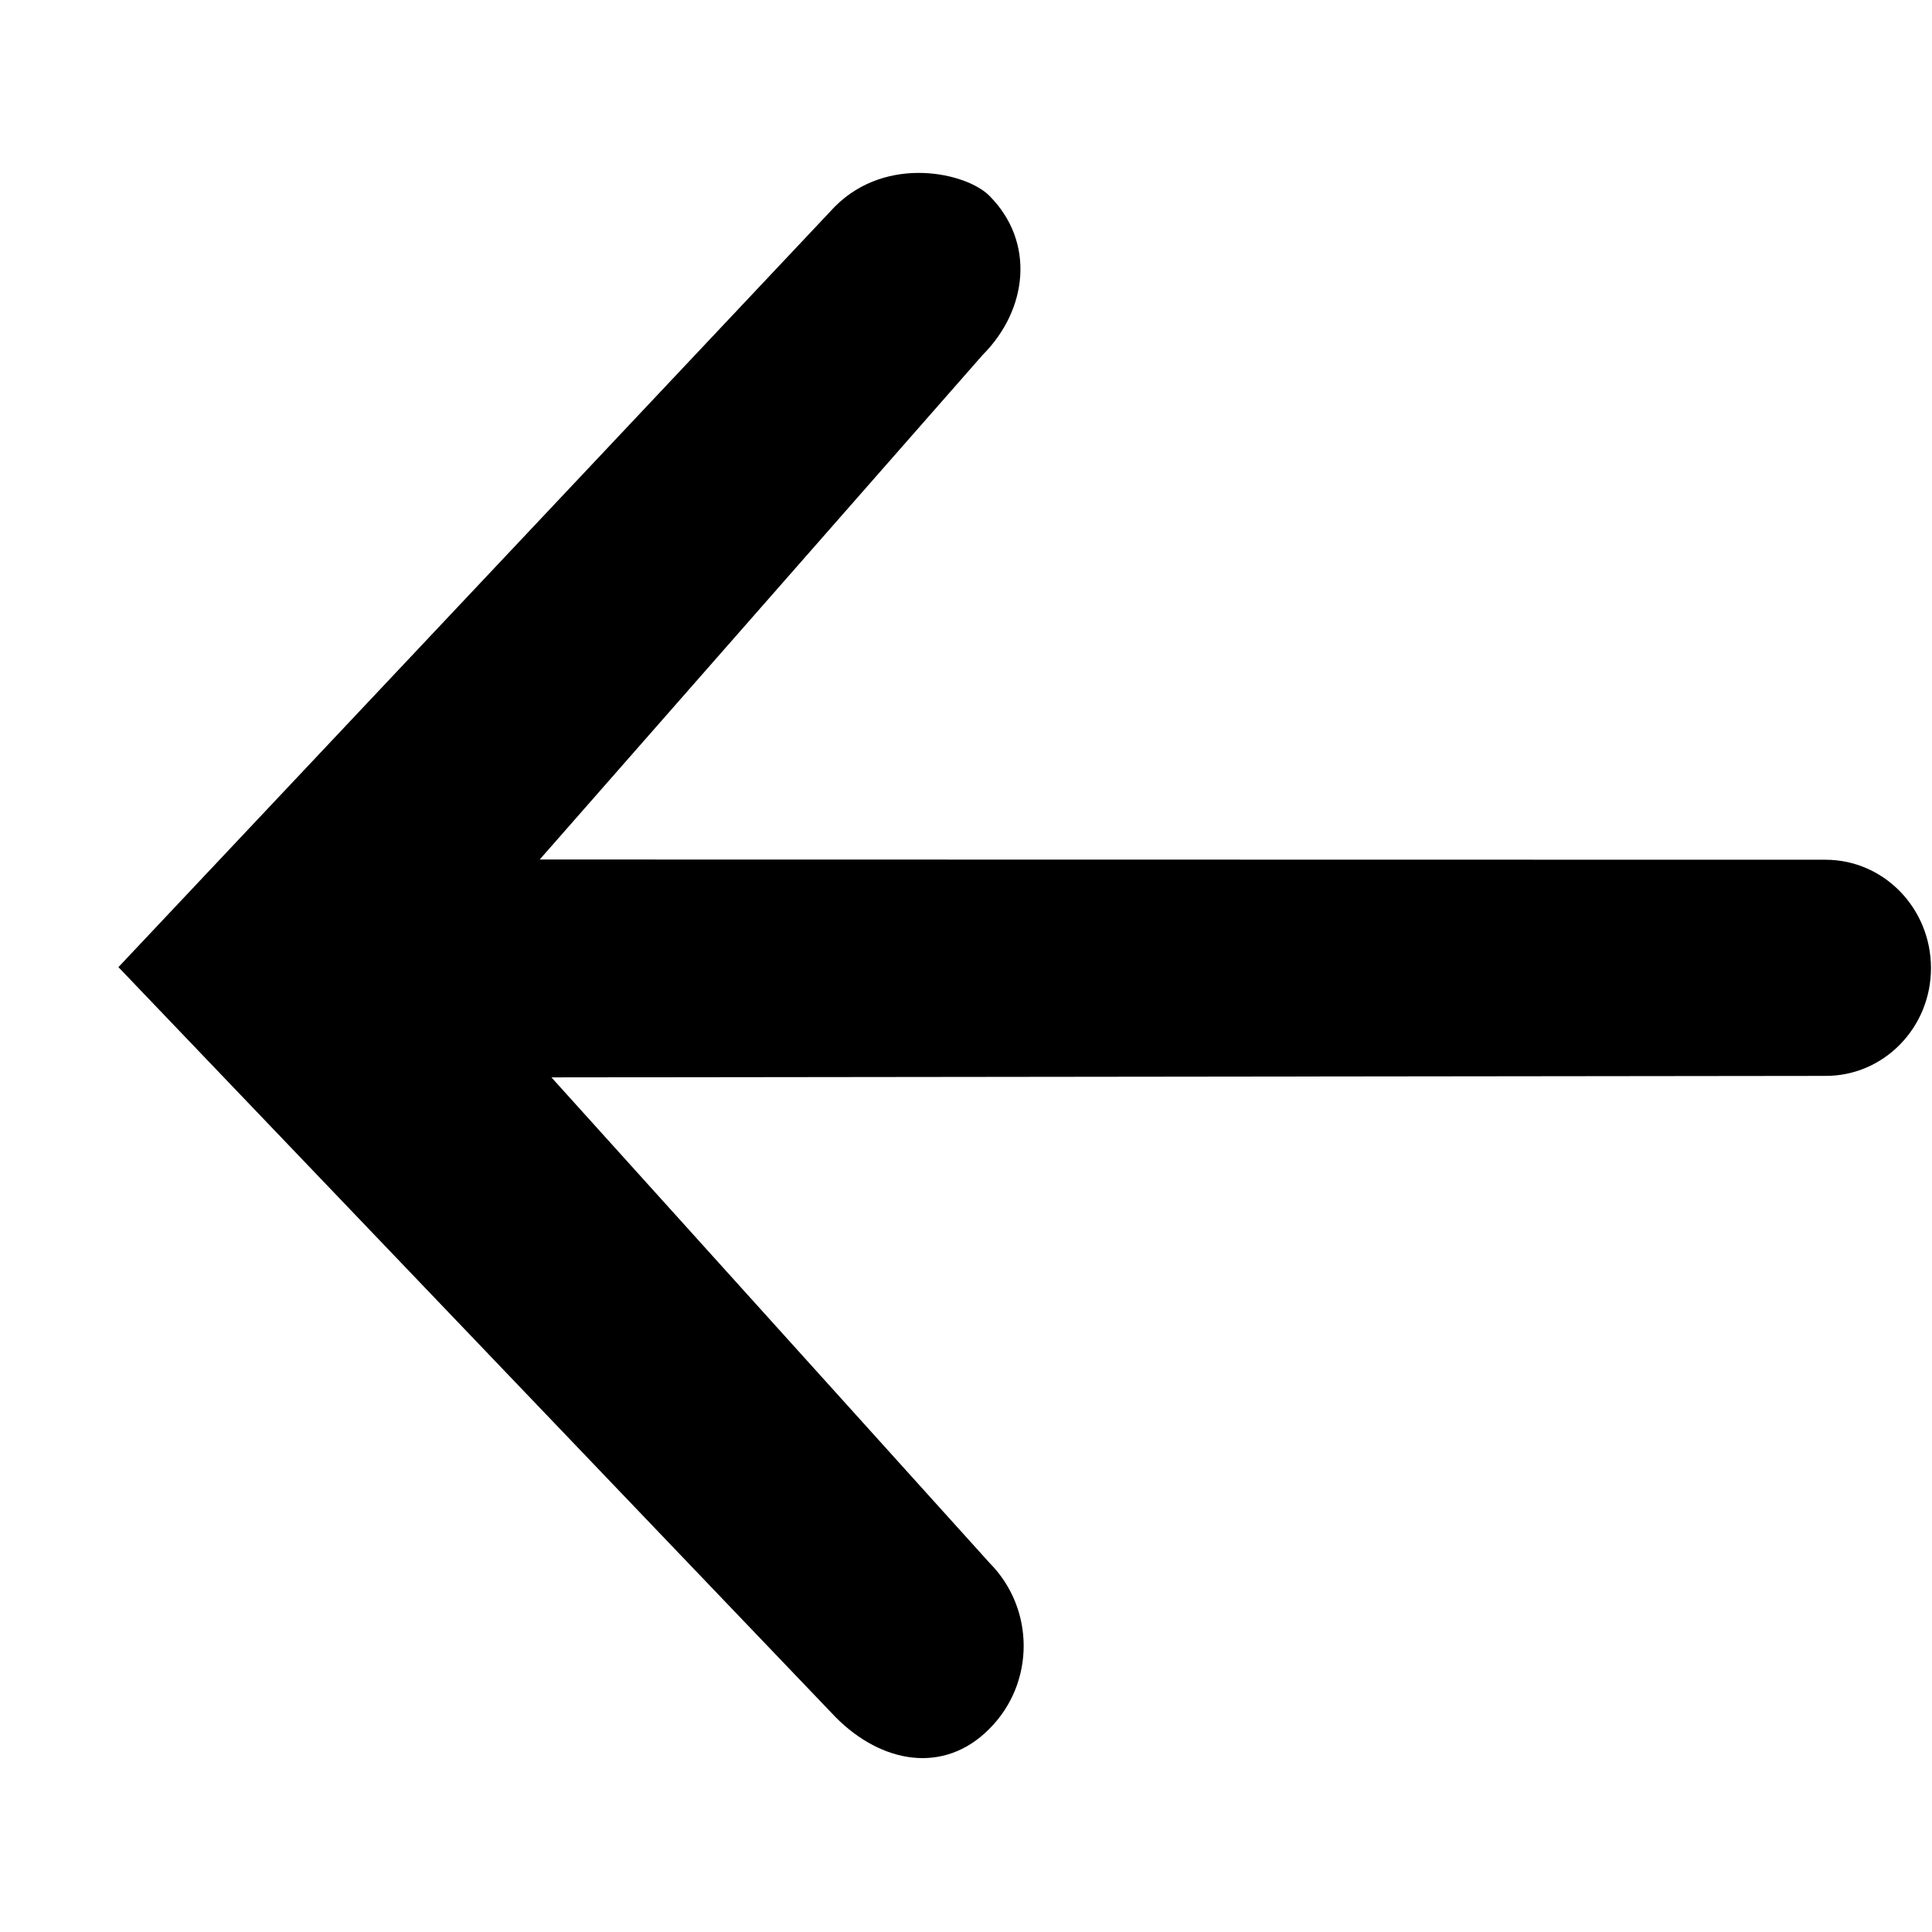
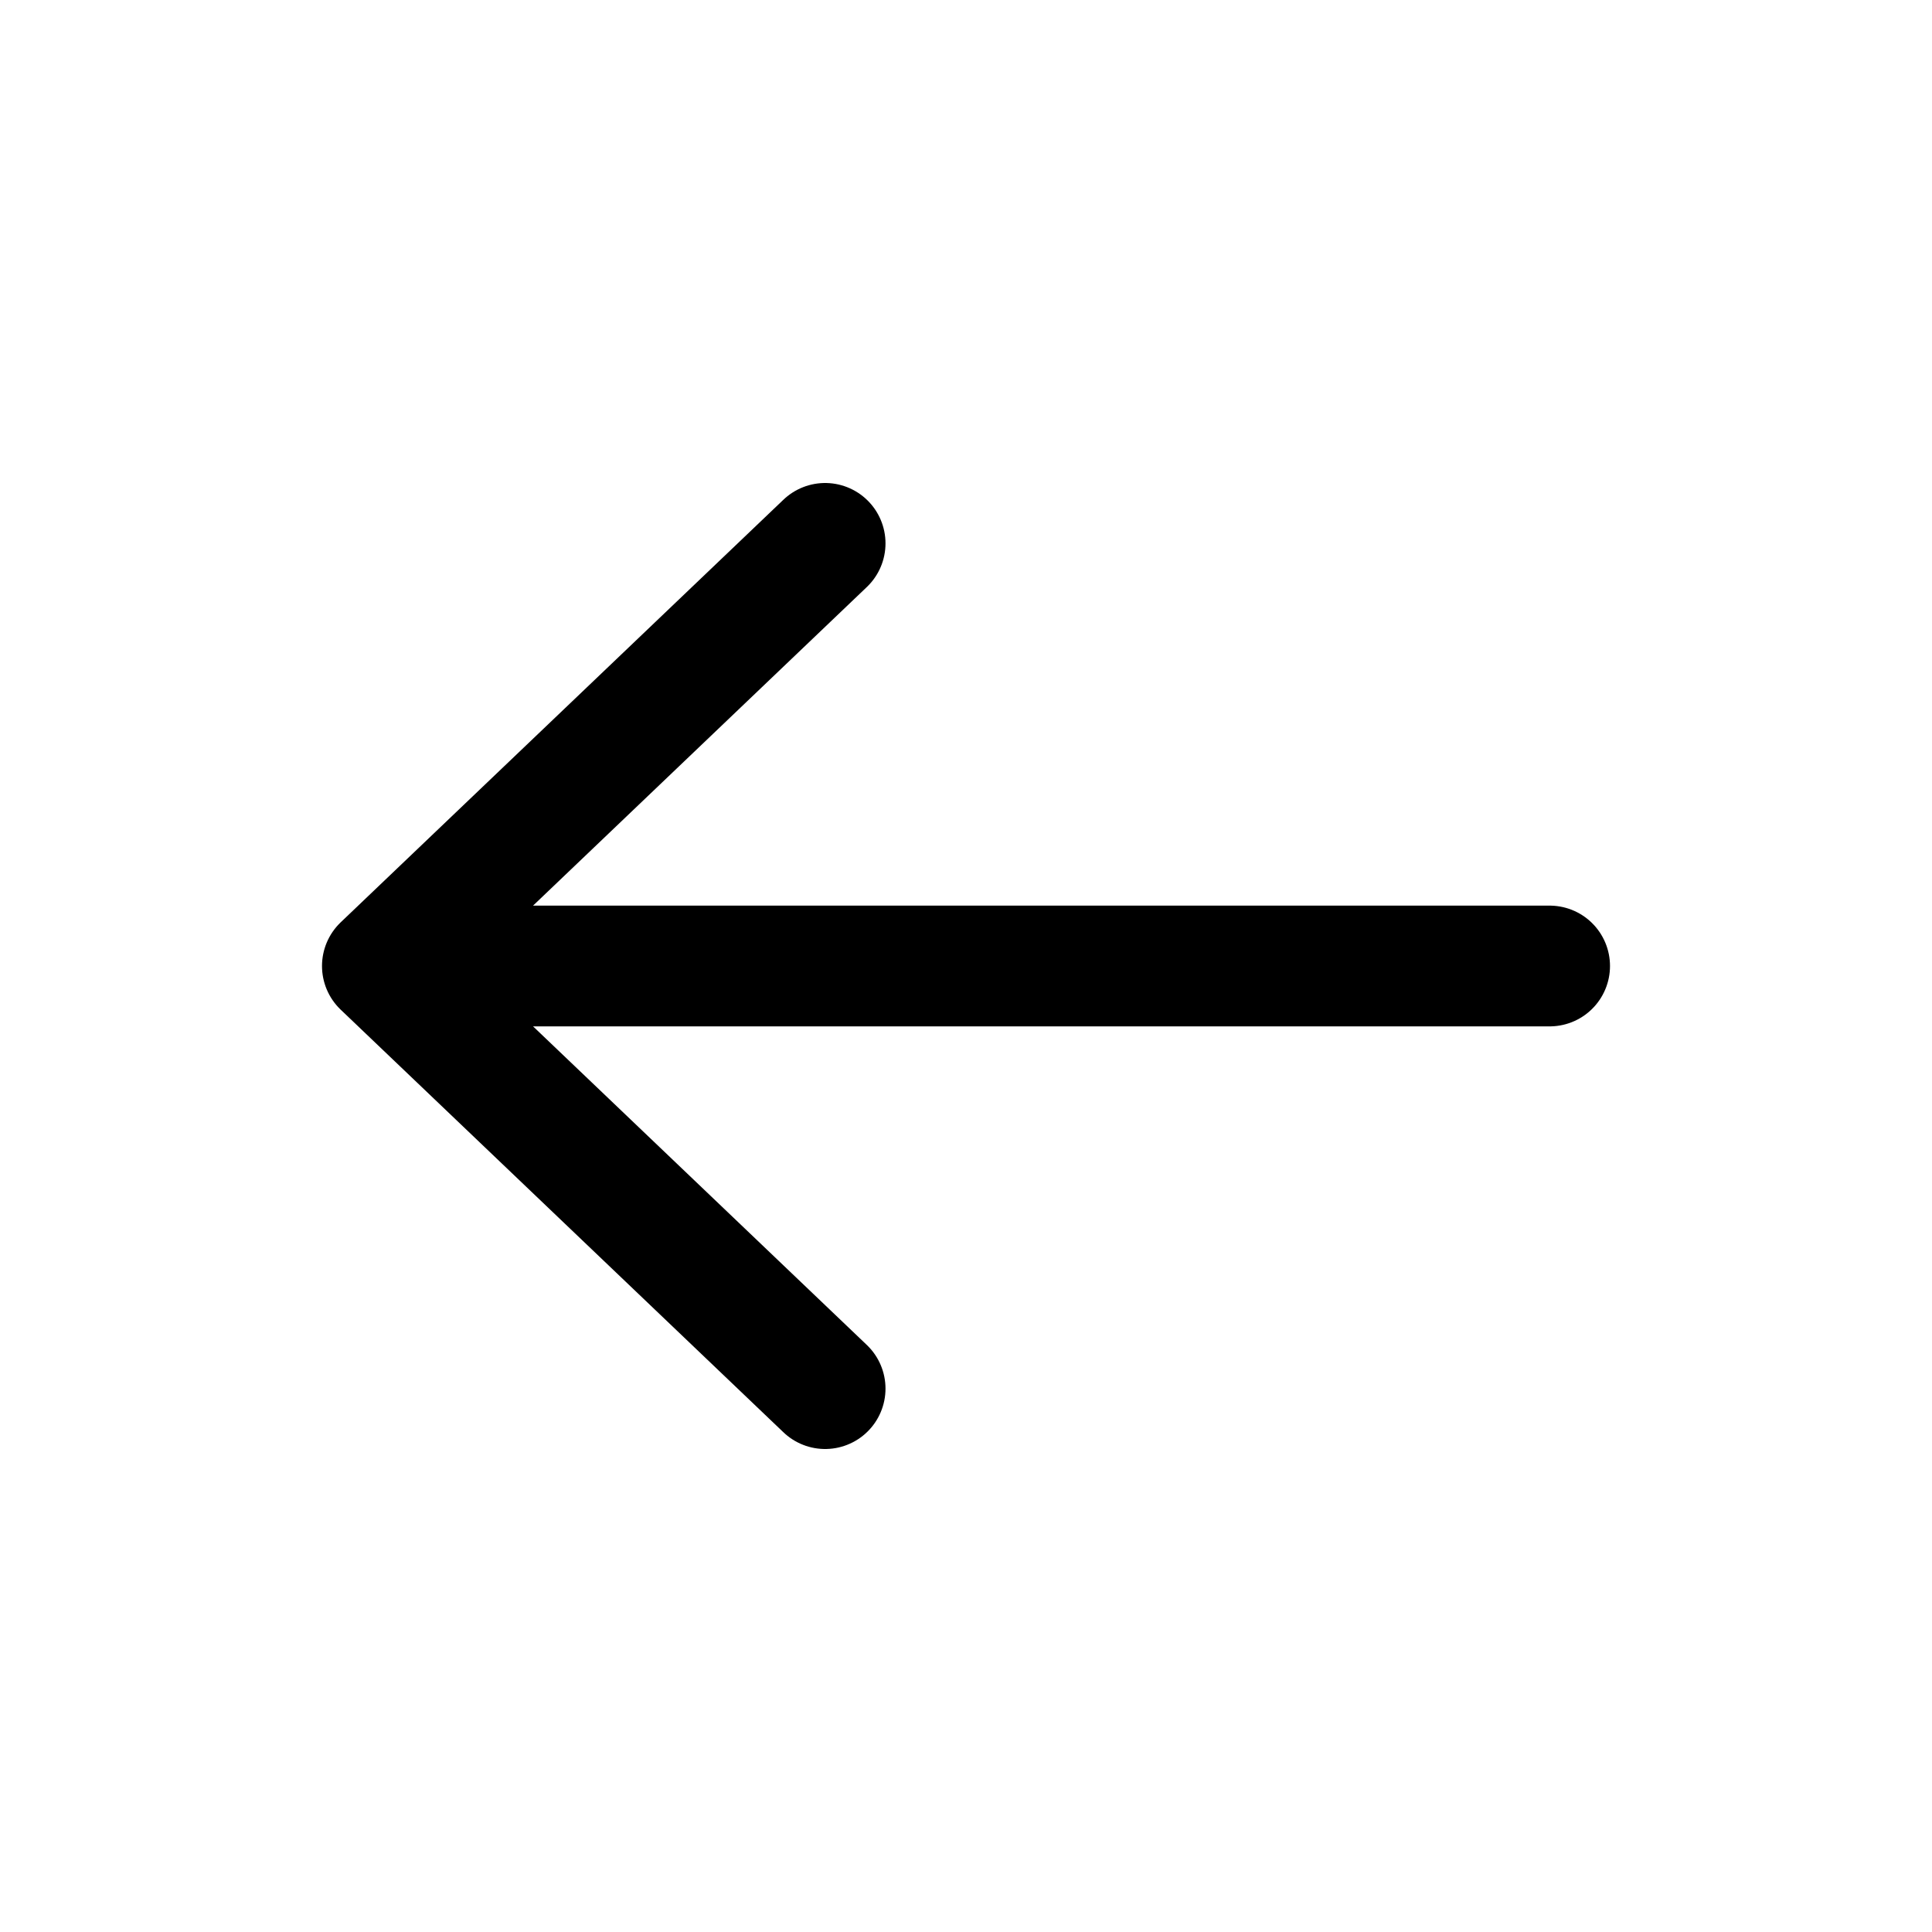
- <svg xmlns="http://www.w3.org/2000/svg" width="17px" height="17px" viewBox="0 -0.5 17 17" version="1.1" class="si-glyph si-glyph-arrow-thin-left">
-   <defs />
-   <g stroke="none" stroke-width="1" fill="none" fill-rule="evenodd">
-     <path d="M1.042,8.01 L7.347,1.317 C7.806,0.858 8.507,1.021 8.706,1.223 C9.108,1.626 9.048,2.221 8.645,2.625 L4.749,7.063 L16.064,7.065 C16.576,7.066 16.99,7.491 16.991,8.017 C16.992,8.542 16.576,8.968 16.064,8.967 L4.852,8.98 L8.706,13.251 C9.108,13.655 9.108,14.31 8.706,14.712 C8.306,15.117 7.756,15.016 7.354,14.611 L1.042,8.01 L1.042,8.01 Z" fill="black" class="si-glyph-fill" />
-   </g>
+ <svg xmlns="http://www.w3.org/2000/svg" width="24" height="24" fill="none" viewBox="0 0 24 24">
+   <path stroke="black" stroke-linecap="round" stroke-linejoin="round" stroke-width="1.5" d="M10.25 6.75L4.75 12L10.25 17.25" />
+   <path stroke="black" stroke-linecap="round" stroke-linejoin="round" stroke-width="1.5" d="M19.25 12H5" />
</svg>
